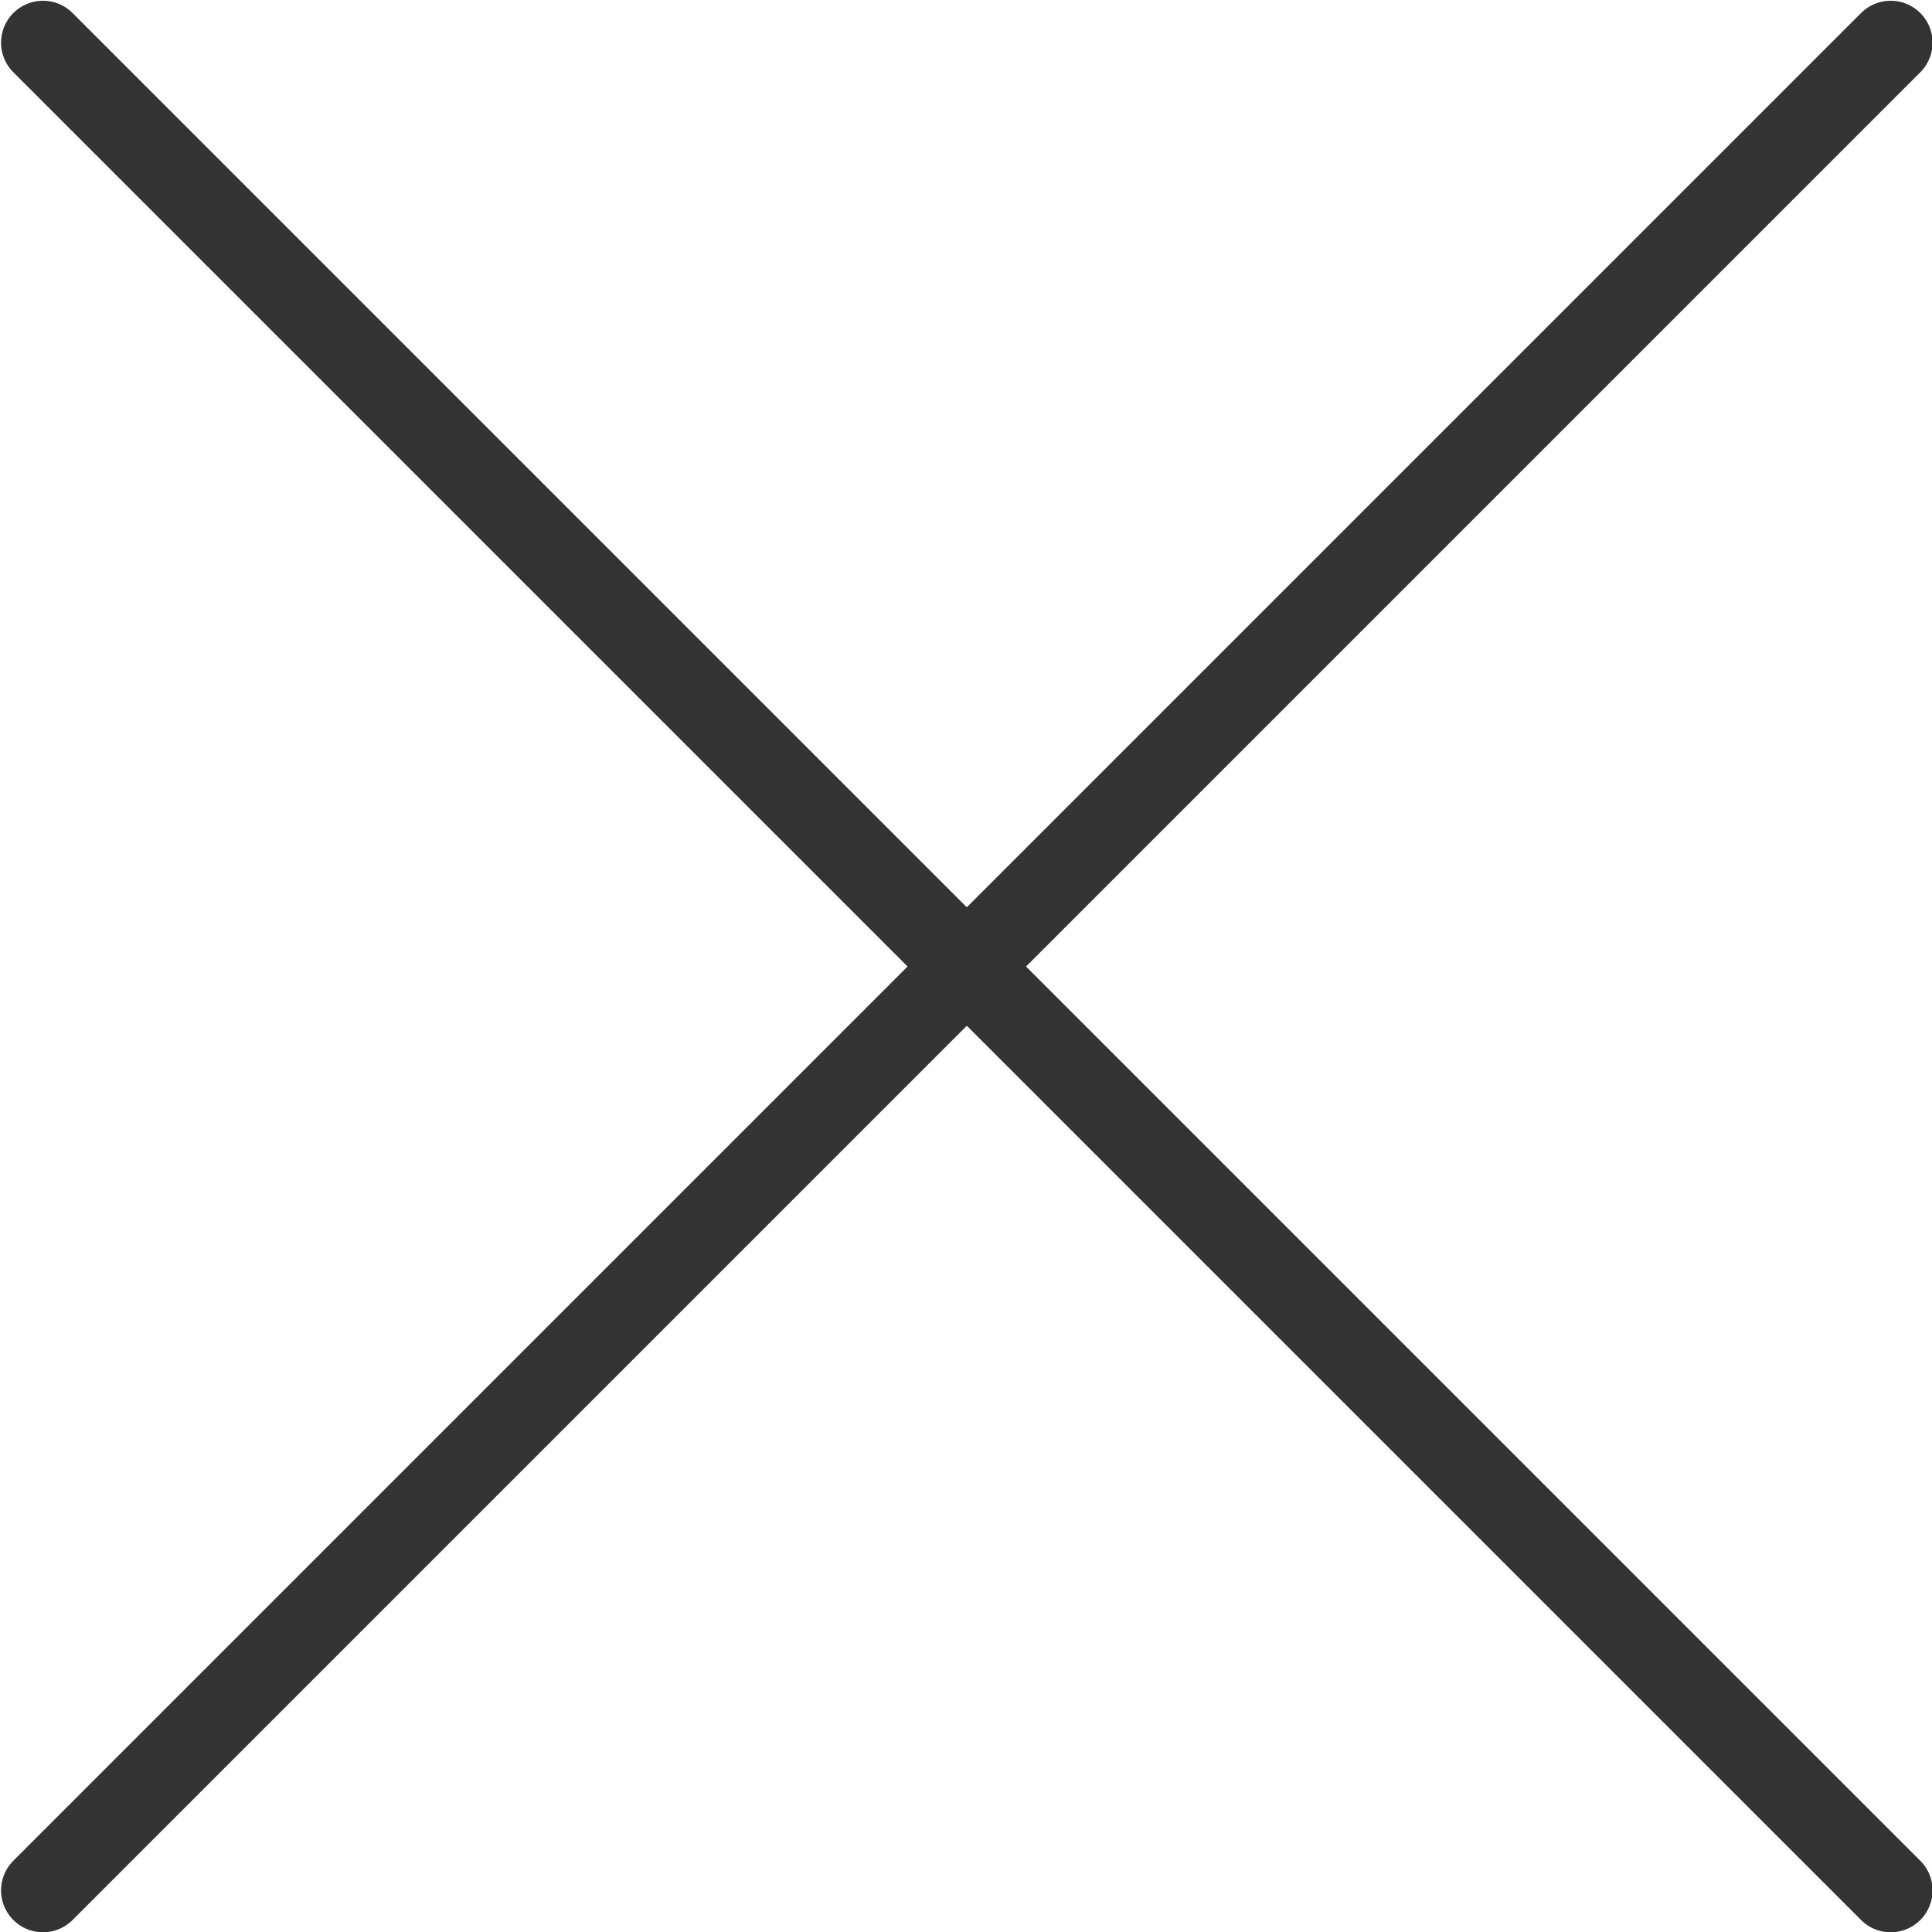
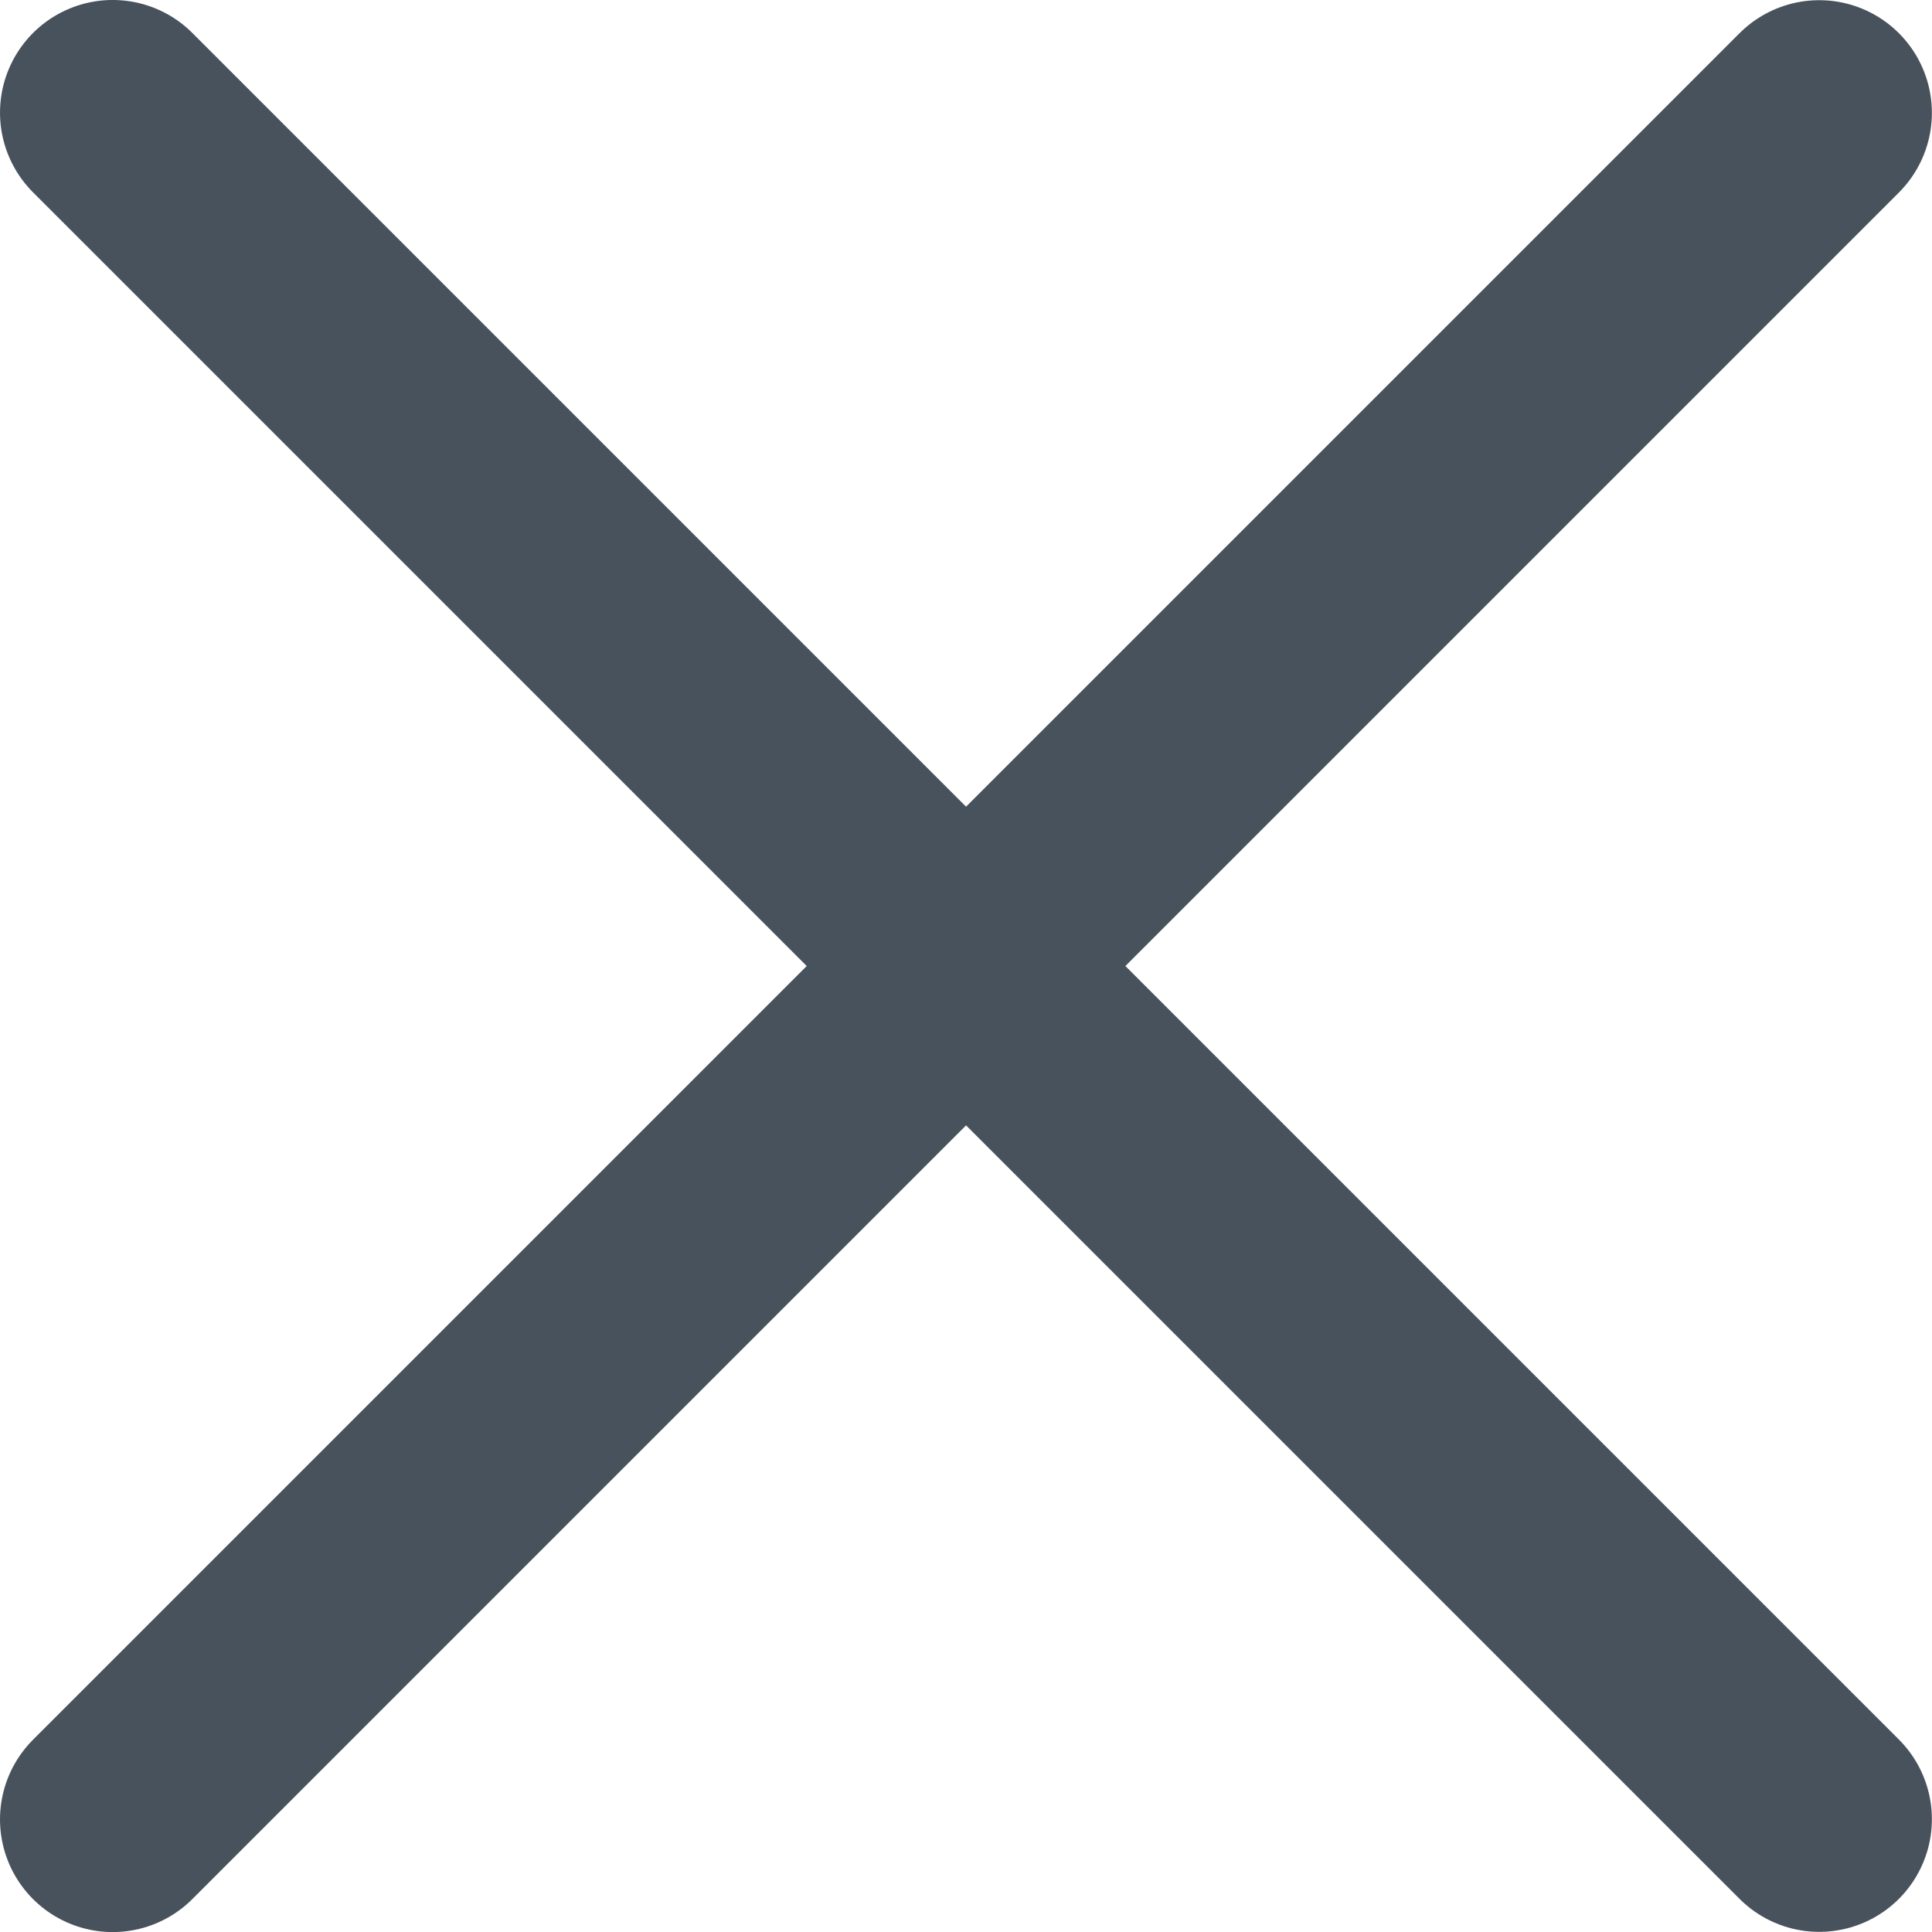
- <svg xmlns="http://www.w3.org/2000/svg" width="32" height="32" viewBox="0 0 8.467 8.467" version="1.1" id="svg5">
+ <svg xmlns="http://www.w3.org/2000/svg" width="12" height="12" viewBox="0 0 3.175 3.175" version="1.1" id="svg5">
  <defs id="defs2" />
-   <g id="layer1" transform="translate(-31.62992,-48.20408)">
-     <g id="g965" transform="matrix(6.556806,0,0,6.556806,-200.2731,-284.0522)" style="stroke-width:0.153">
-       <path style="fill:none;stroke:#333333;stroke-width:0.056;stroke-linecap:round;stroke-linejoin:miter;stroke-dasharray:none;stroke-opacity:1" d="m 35.397,51.937 1.235,-1.235" id="path4511" />
-       <path style="fill:none;stroke:#333333;stroke-width:0.056;stroke-linecap:round;stroke-linejoin:miter;stroke-dasharray:none;stroke-opacity:1" d="m 35.397,50.702 1.235,1.235" id="path4791" />
+   <g id="layer1" transform="translate(-31.62991,-48.20408)">
+     <g id="g6285" transform="matrix(0.3464054,0,0,0.3464054,20.79419,31.62698)" style="stroke-width:2.887">
+       <path style="fill:none;stroke:#48525c;stroke-width:1.069;stroke-linecap:round;stroke-linejoin:miter;stroke-dasharray:none;stroke-opacity:1" d="m 31.815,56.486 8.096,-8.096" id="path4511" />
+       <path style="fill:none;stroke:#48525c;stroke-width:1.069;stroke-linecap:round;stroke-linejoin:miter;stroke-dasharray:none;stroke-opacity:1" d="m 31.815,48.389 8.096,8.096" id="path4791" />
    </g>
  </g>
</svg>
